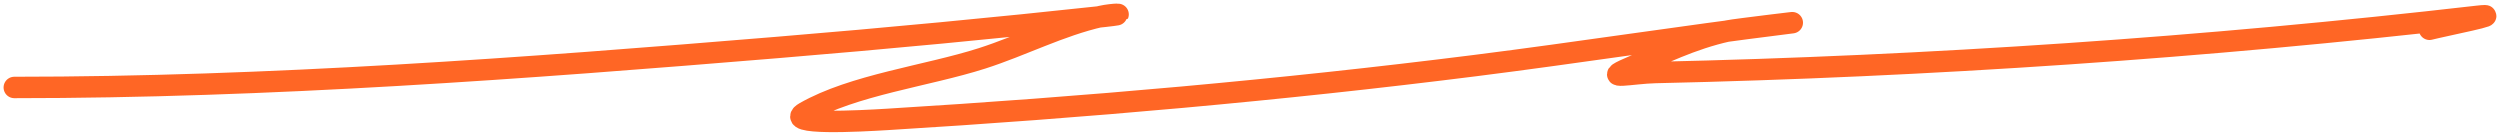
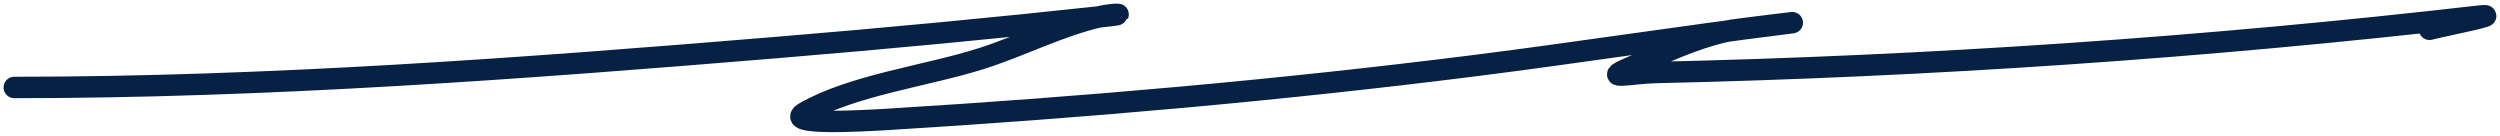
<svg xmlns="http://www.w3.org/2000/svg" width="350" height="19" viewBox="0 0 350 19" fill="none">
-   <path d="M2 12.245C37.651 12.245 73.412 9.573 108.835 6.645C124.116 5.382 139.379 3.939 154.6 2.29C158.334 1.886 155.801 1.921 154.165 2.29C148.393 3.593 143.033 6.397 137.483 8.172C129.803 10.63 119.453 11.877 112.679 15.751C109.542 17.545 120.405 16.95 124.283 16.713C151.811 15.033 179.195 12.627 206.458 9.191C220.969 7.362 235.388 5.113 249.902 3.308C254.36 2.754 242.821 4.128 241.924 4.326C236.76 5.471 232.691 7.548 228.071 9.53C224.066 11.248 228.491 10.225 231.77 10.152C270.056 9.299 308.895 6.652 346.801 2.29C351.281 1.775 341.896 3.641 340.128 4.1" stroke="#FF6625" stroke-width="3" stroke-linecap="round" />
+   <path d="M2 12.245C37.651 12.245 73.412 9.573 108.835 6.645C124.116 5.382 139.379 3.939 154.6 2.29C158.334 1.886 155.801 1.921 154.165 2.29C148.393 3.593 143.033 6.397 137.483 8.172C129.803 10.63 119.453 11.877 112.679 15.751C109.542 17.545 120.405 16.95 124.283 16.713C151.811 15.033 179.195 12.627 206.458 9.191C220.969 7.362 235.388 5.113 249.902 3.308C254.36 2.754 242.821 4.128 241.924 4.326C236.76 5.471 232.691 7.548 228.071 9.53C224.066 11.248 228.491 10.225 231.77 10.152C270.056 9.299 308.895 6.652 346.801 2.29C351.281 1.775 341.896 3.641 340.128 4.1" stroke="#072144" stroke-width="3" stroke-linecap="round" />
</svg>
